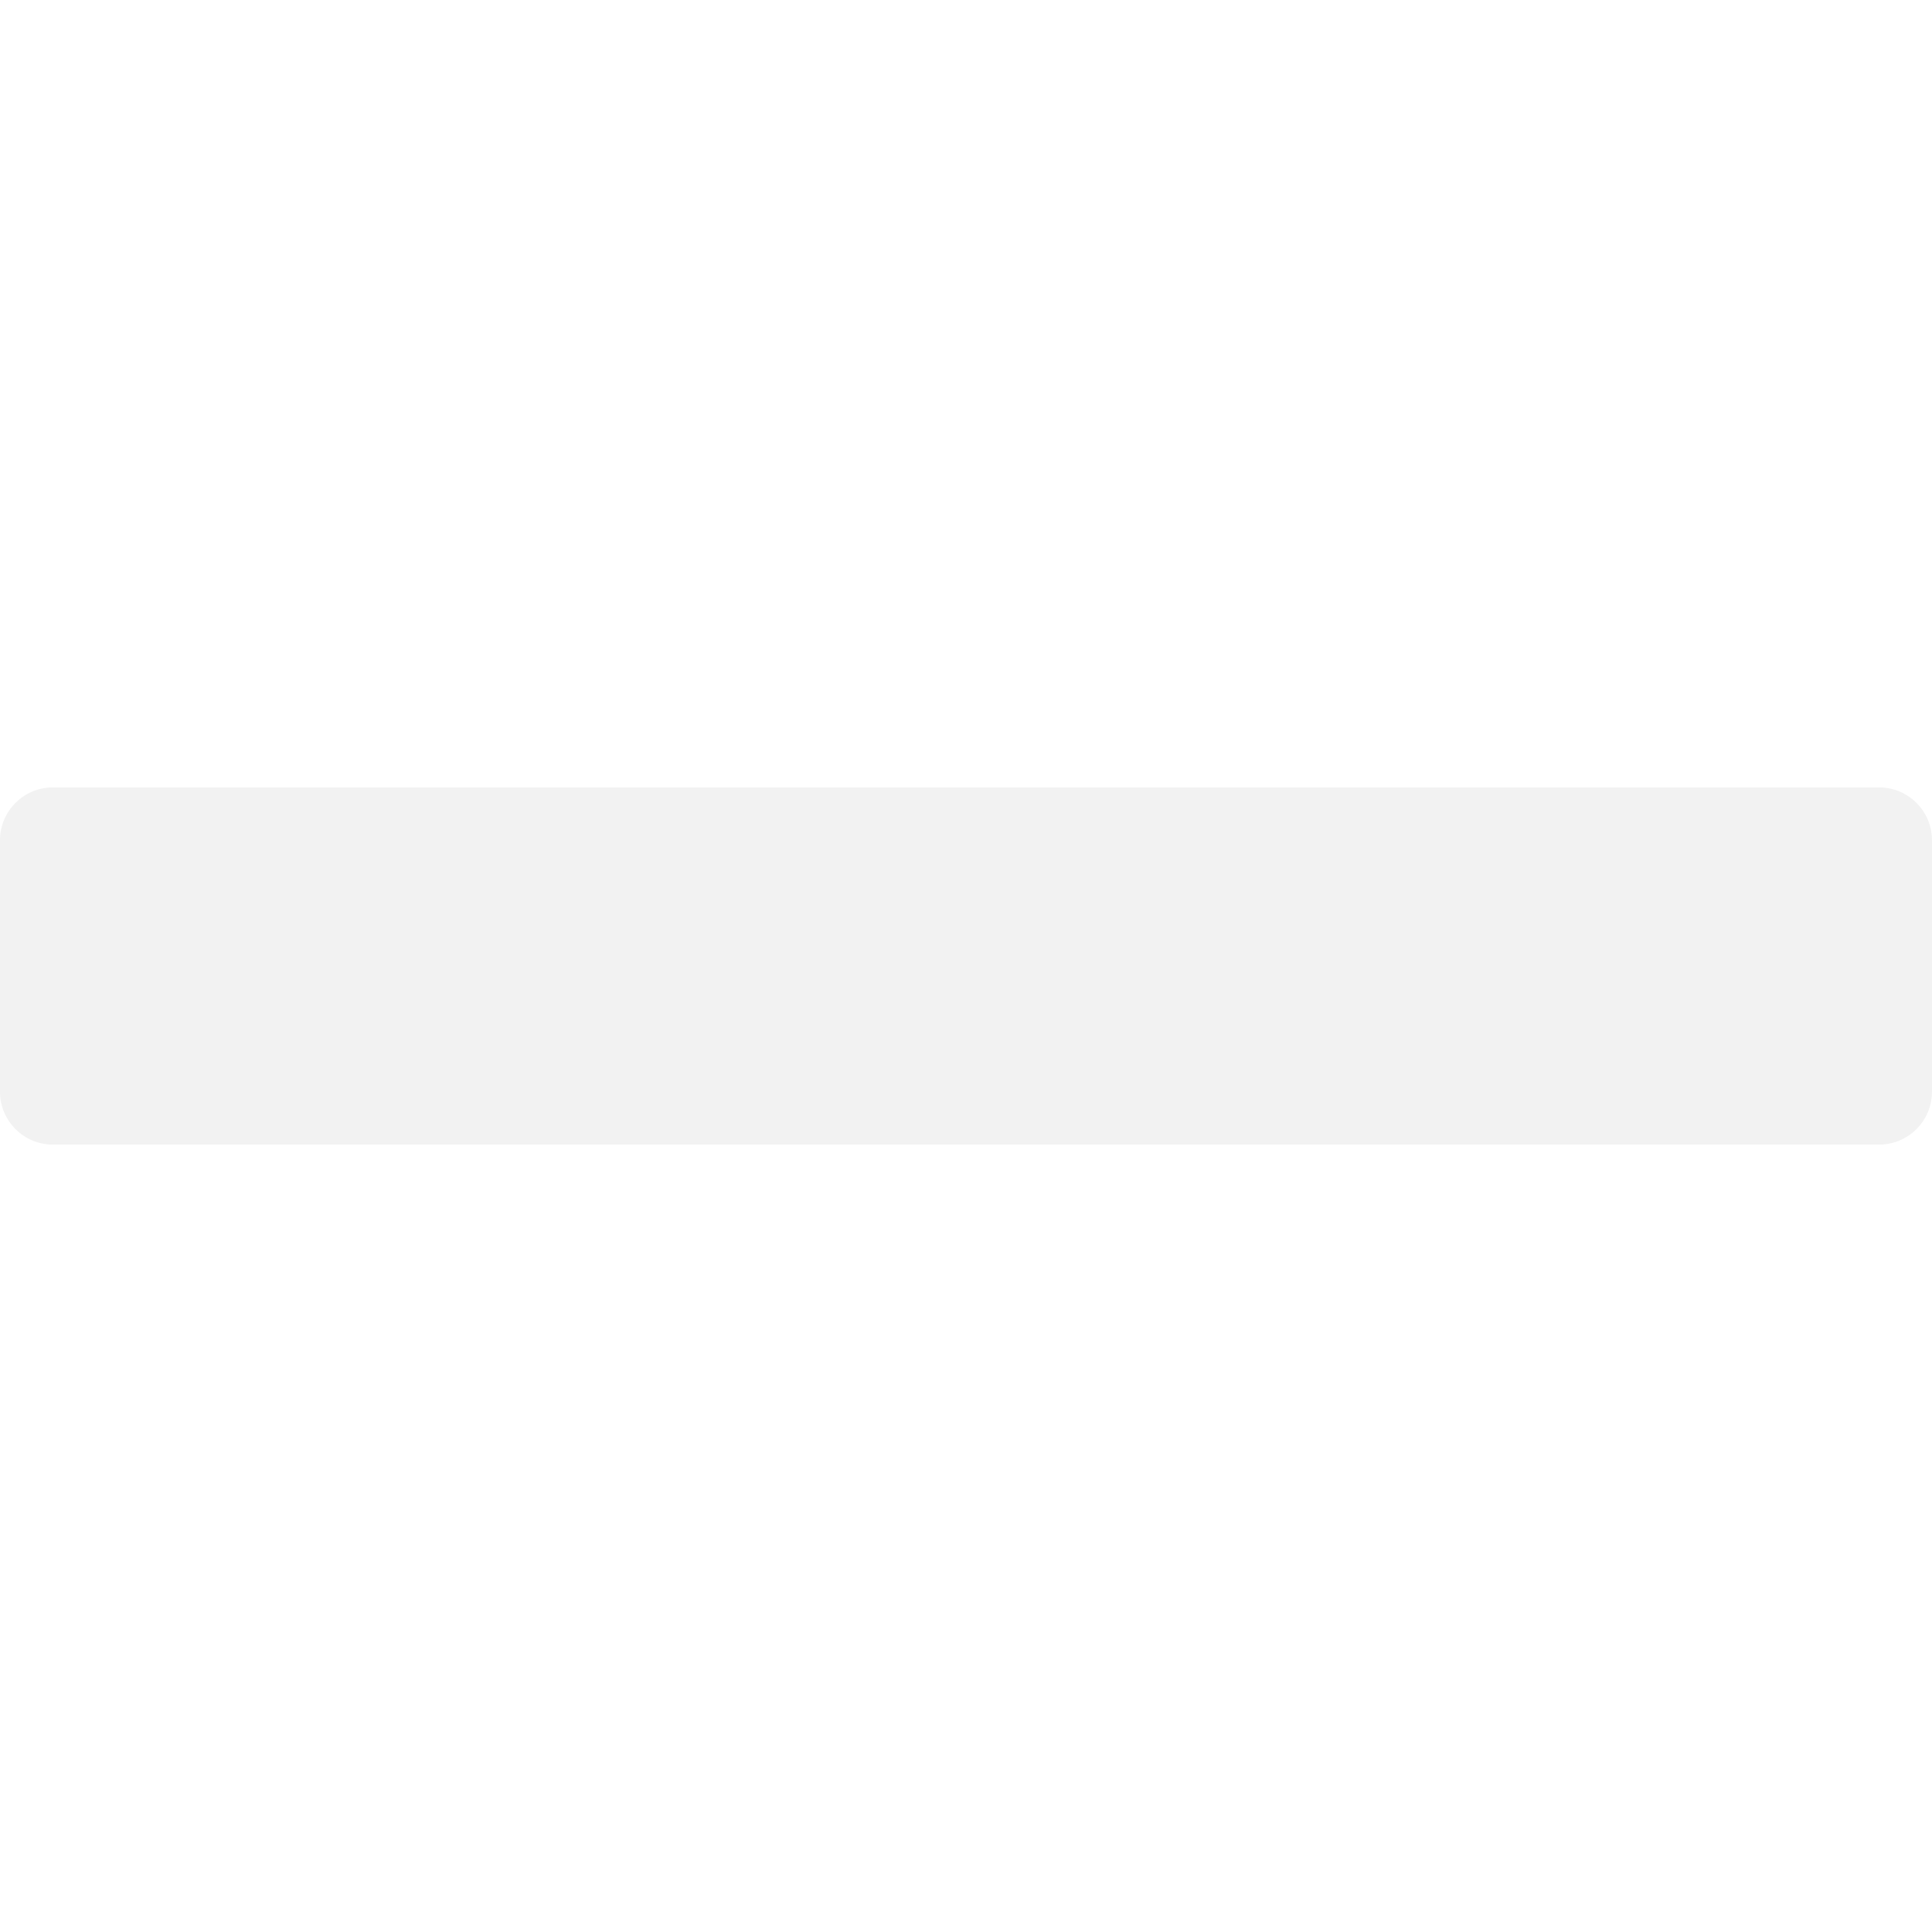
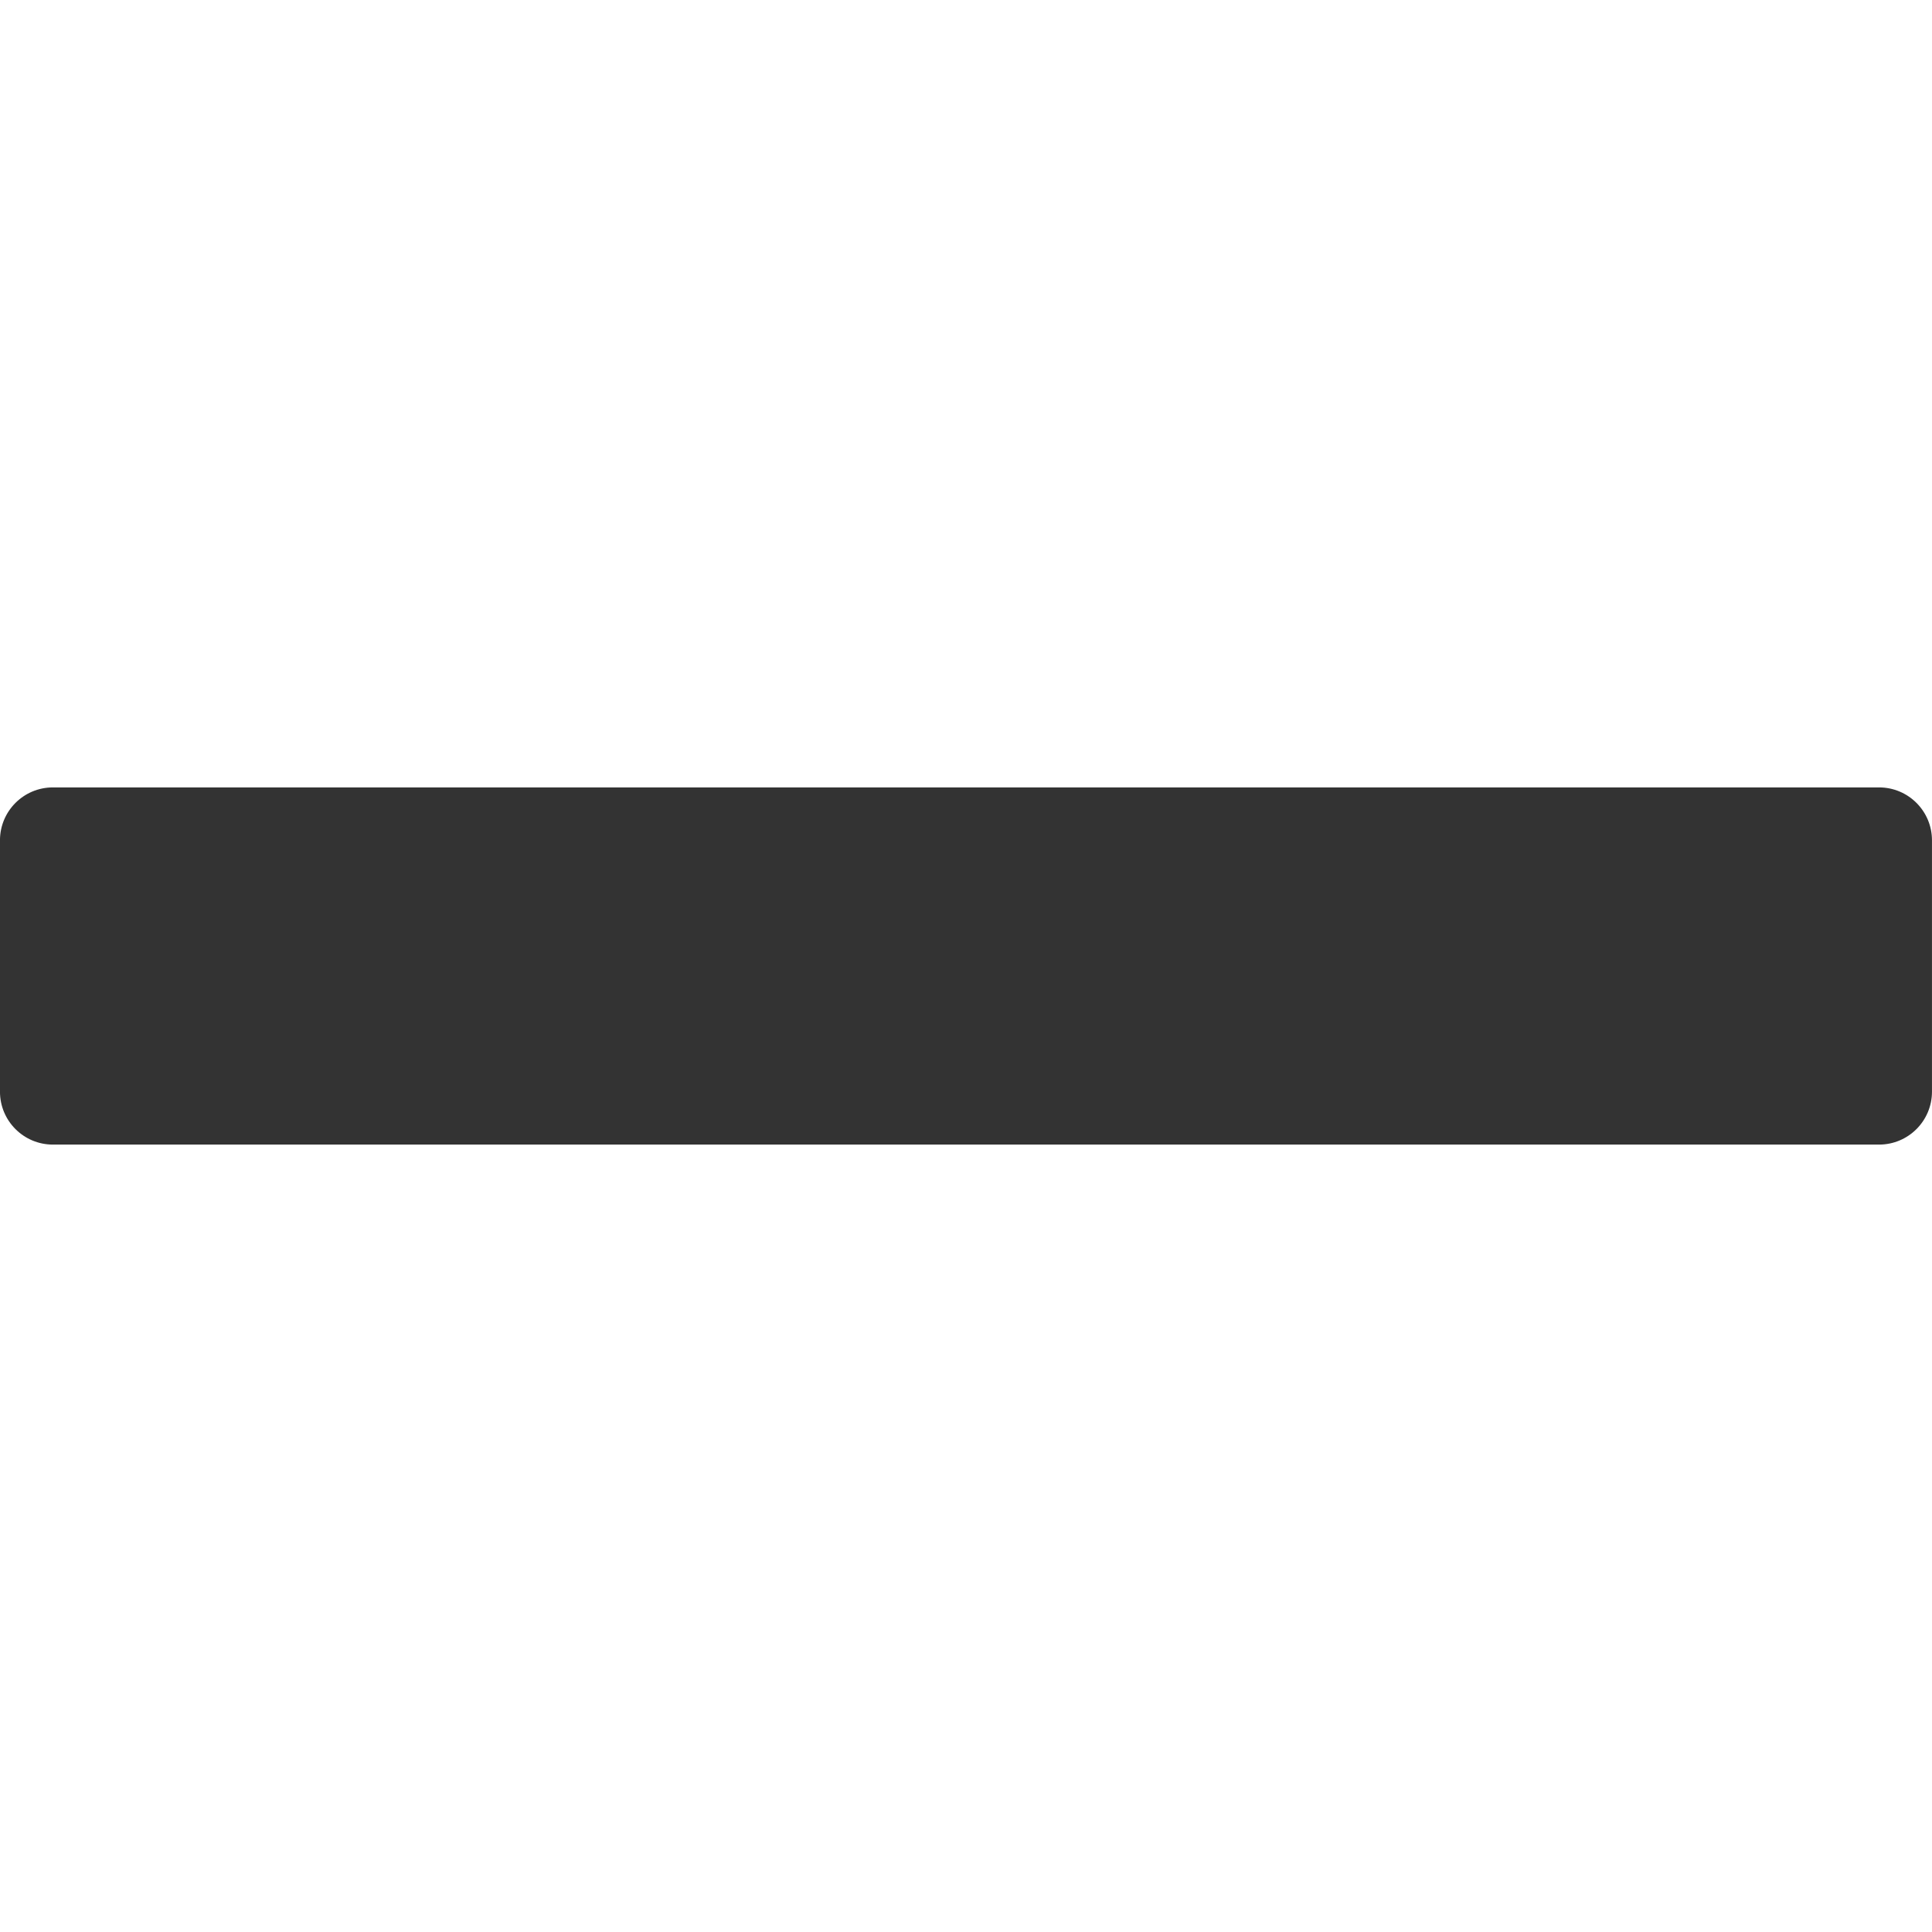
<svg xmlns="http://www.w3.org/2000/svg" width="31.805mm" height="31.805mm" viewBox="0 0 31.805 31.805" version="1.1" id="svg1393">
  <defs id="defs1387" />
  <g id="layer1" transform="translate(-95.97842,-154.0975)">
-     <rect ry="0.871" y="-127.783" x="167.06" height="31.805" width="5.88" id="rect847" style="opacity:1;vector-effect:none;fill:#f2f2f2;fill-opacity:1;fill-rule:nonzero;stroke:none;stroke-width:0.59;stroke-linecap:butt;stroke-linejoin:miter;stroke-miterlimit:4;stroke-dasharray:none;stroke-dashoffset:0;stroke-opacity:1;paint-order:markers fill stroke" transform="rotate(90)" />
+     <rect ry="0.871" y="-127.783" x="167.06" height="31.805" width="5.88" id="rect847" style="opacity:1;vector-effect:none;fill:#333333;fill-opacity:1;fill-rule:nonzero;stroke:none;stroke-width:0.59;stroke-linecap:butt;stroke-linejoin:miter;stroke-miterlimit:4;stroke-dasharray:none;stroke-dashoffset:0;stroke-opacity:1;paint-order:markers fill stroke" transform="rotate(90)" />
  </g>
</svg>
